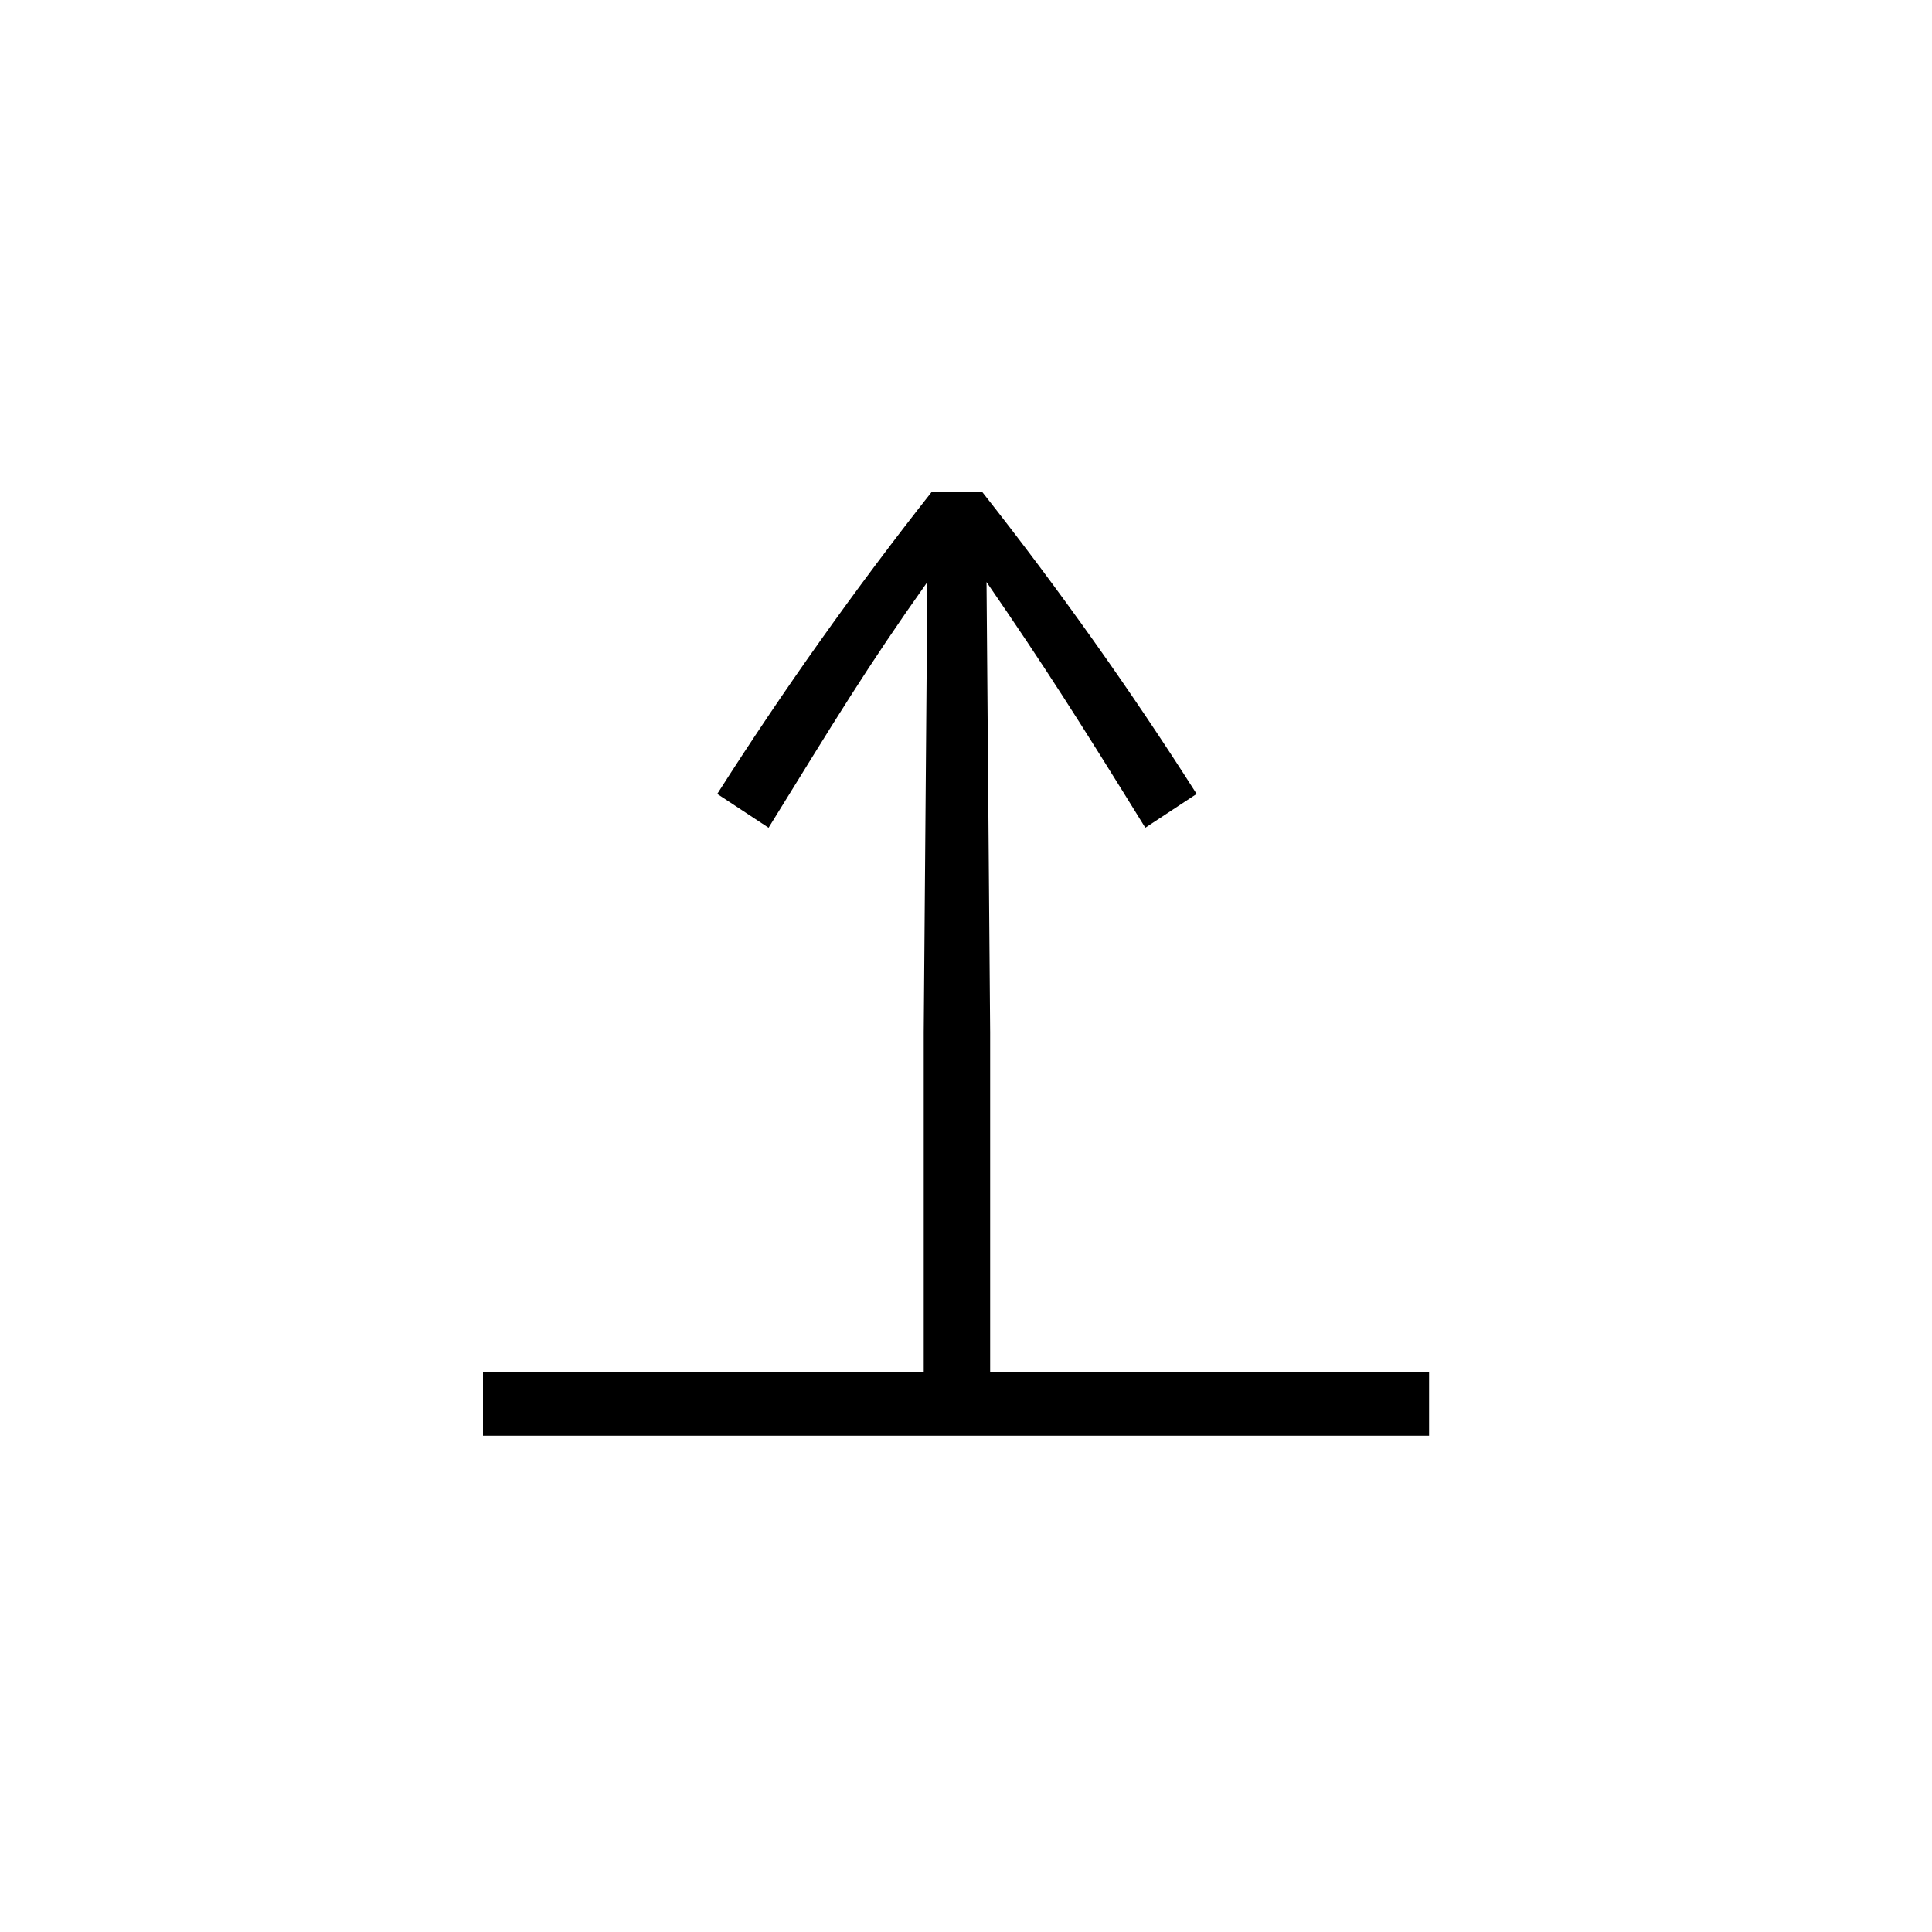
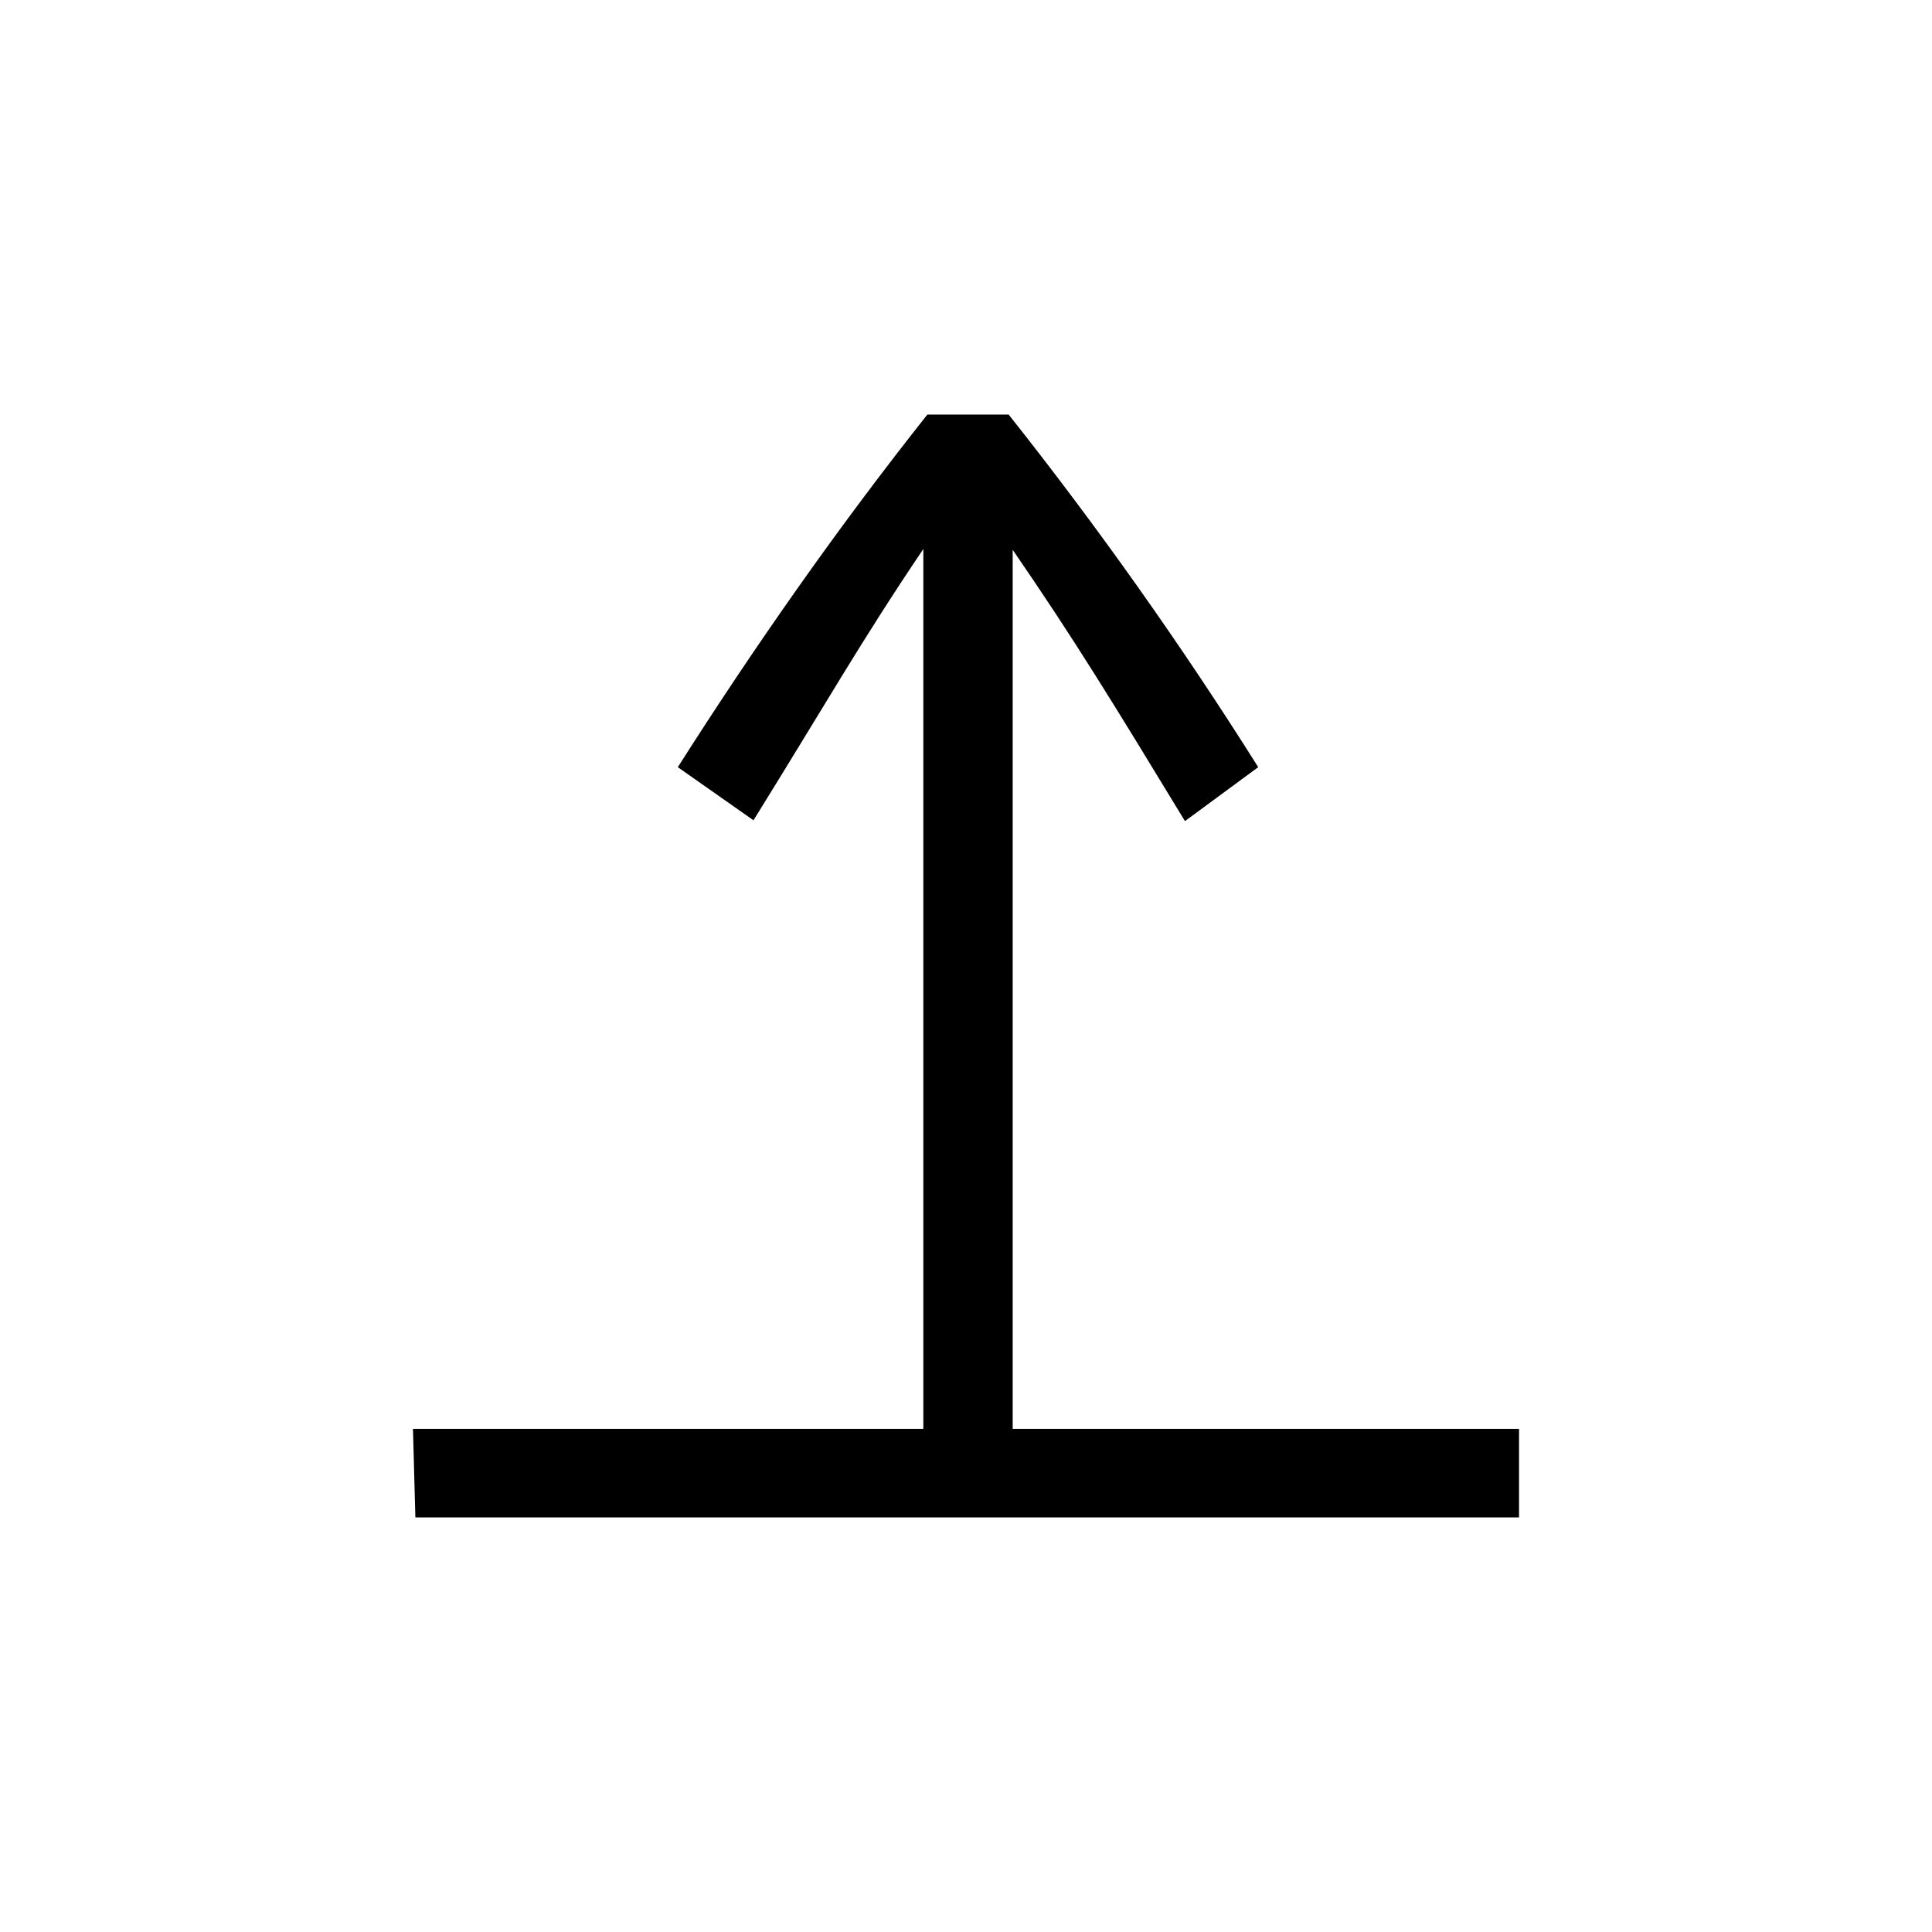
- <svg xmlns="http://www.w3.org/2000/svg" id="Icones" width="32" height="32" viewBox="0 0 32 32">
+ <svg xmlns="http://www.w3.org/2000/svg" width="24" height="24" viewBox="0 0 24 24">
  <defs>
-     <style>.cls-1{fill:none;}</style>
+     <style>.c{fill:none;}</style>
  </defs>
-   <rect class="cls-1" width="32" height="32" />
-   <path d="M8,22.72H15.3V17.1l.06-7.46c-1,1.41-1.53,2.29-2.63,4.07l-.85-.56a60.78,60.78,0,0,1,3.55-5h.84a60.78,60.78,0,0,1,3.55,5l-.85.56c-1.1-1.78-1.66-2.66-2.63-4.07l.06,7.46v5.62h7.27v1.06H8Z" />
+   <g id="a">
+     <rect class="c" width="24" height="24" />
+   </g>
+   <g id="b">
+     <path d="M5.13,17.75h6.34V6.82c-.77,1.14-1.21,1.92-2.11,3.37l-.94-.66c.96-1.51,1.99-2.98,3.1-4.38h1.01c1.11,1.4,2.15,2.87,3.1,4.38l-.91,.67c-.9-1.48-1.37-2.25-2.14-3.37v10.92h6.29v1.1H5.16l-.03-1.1Z" />
+   </g>
</svg>
